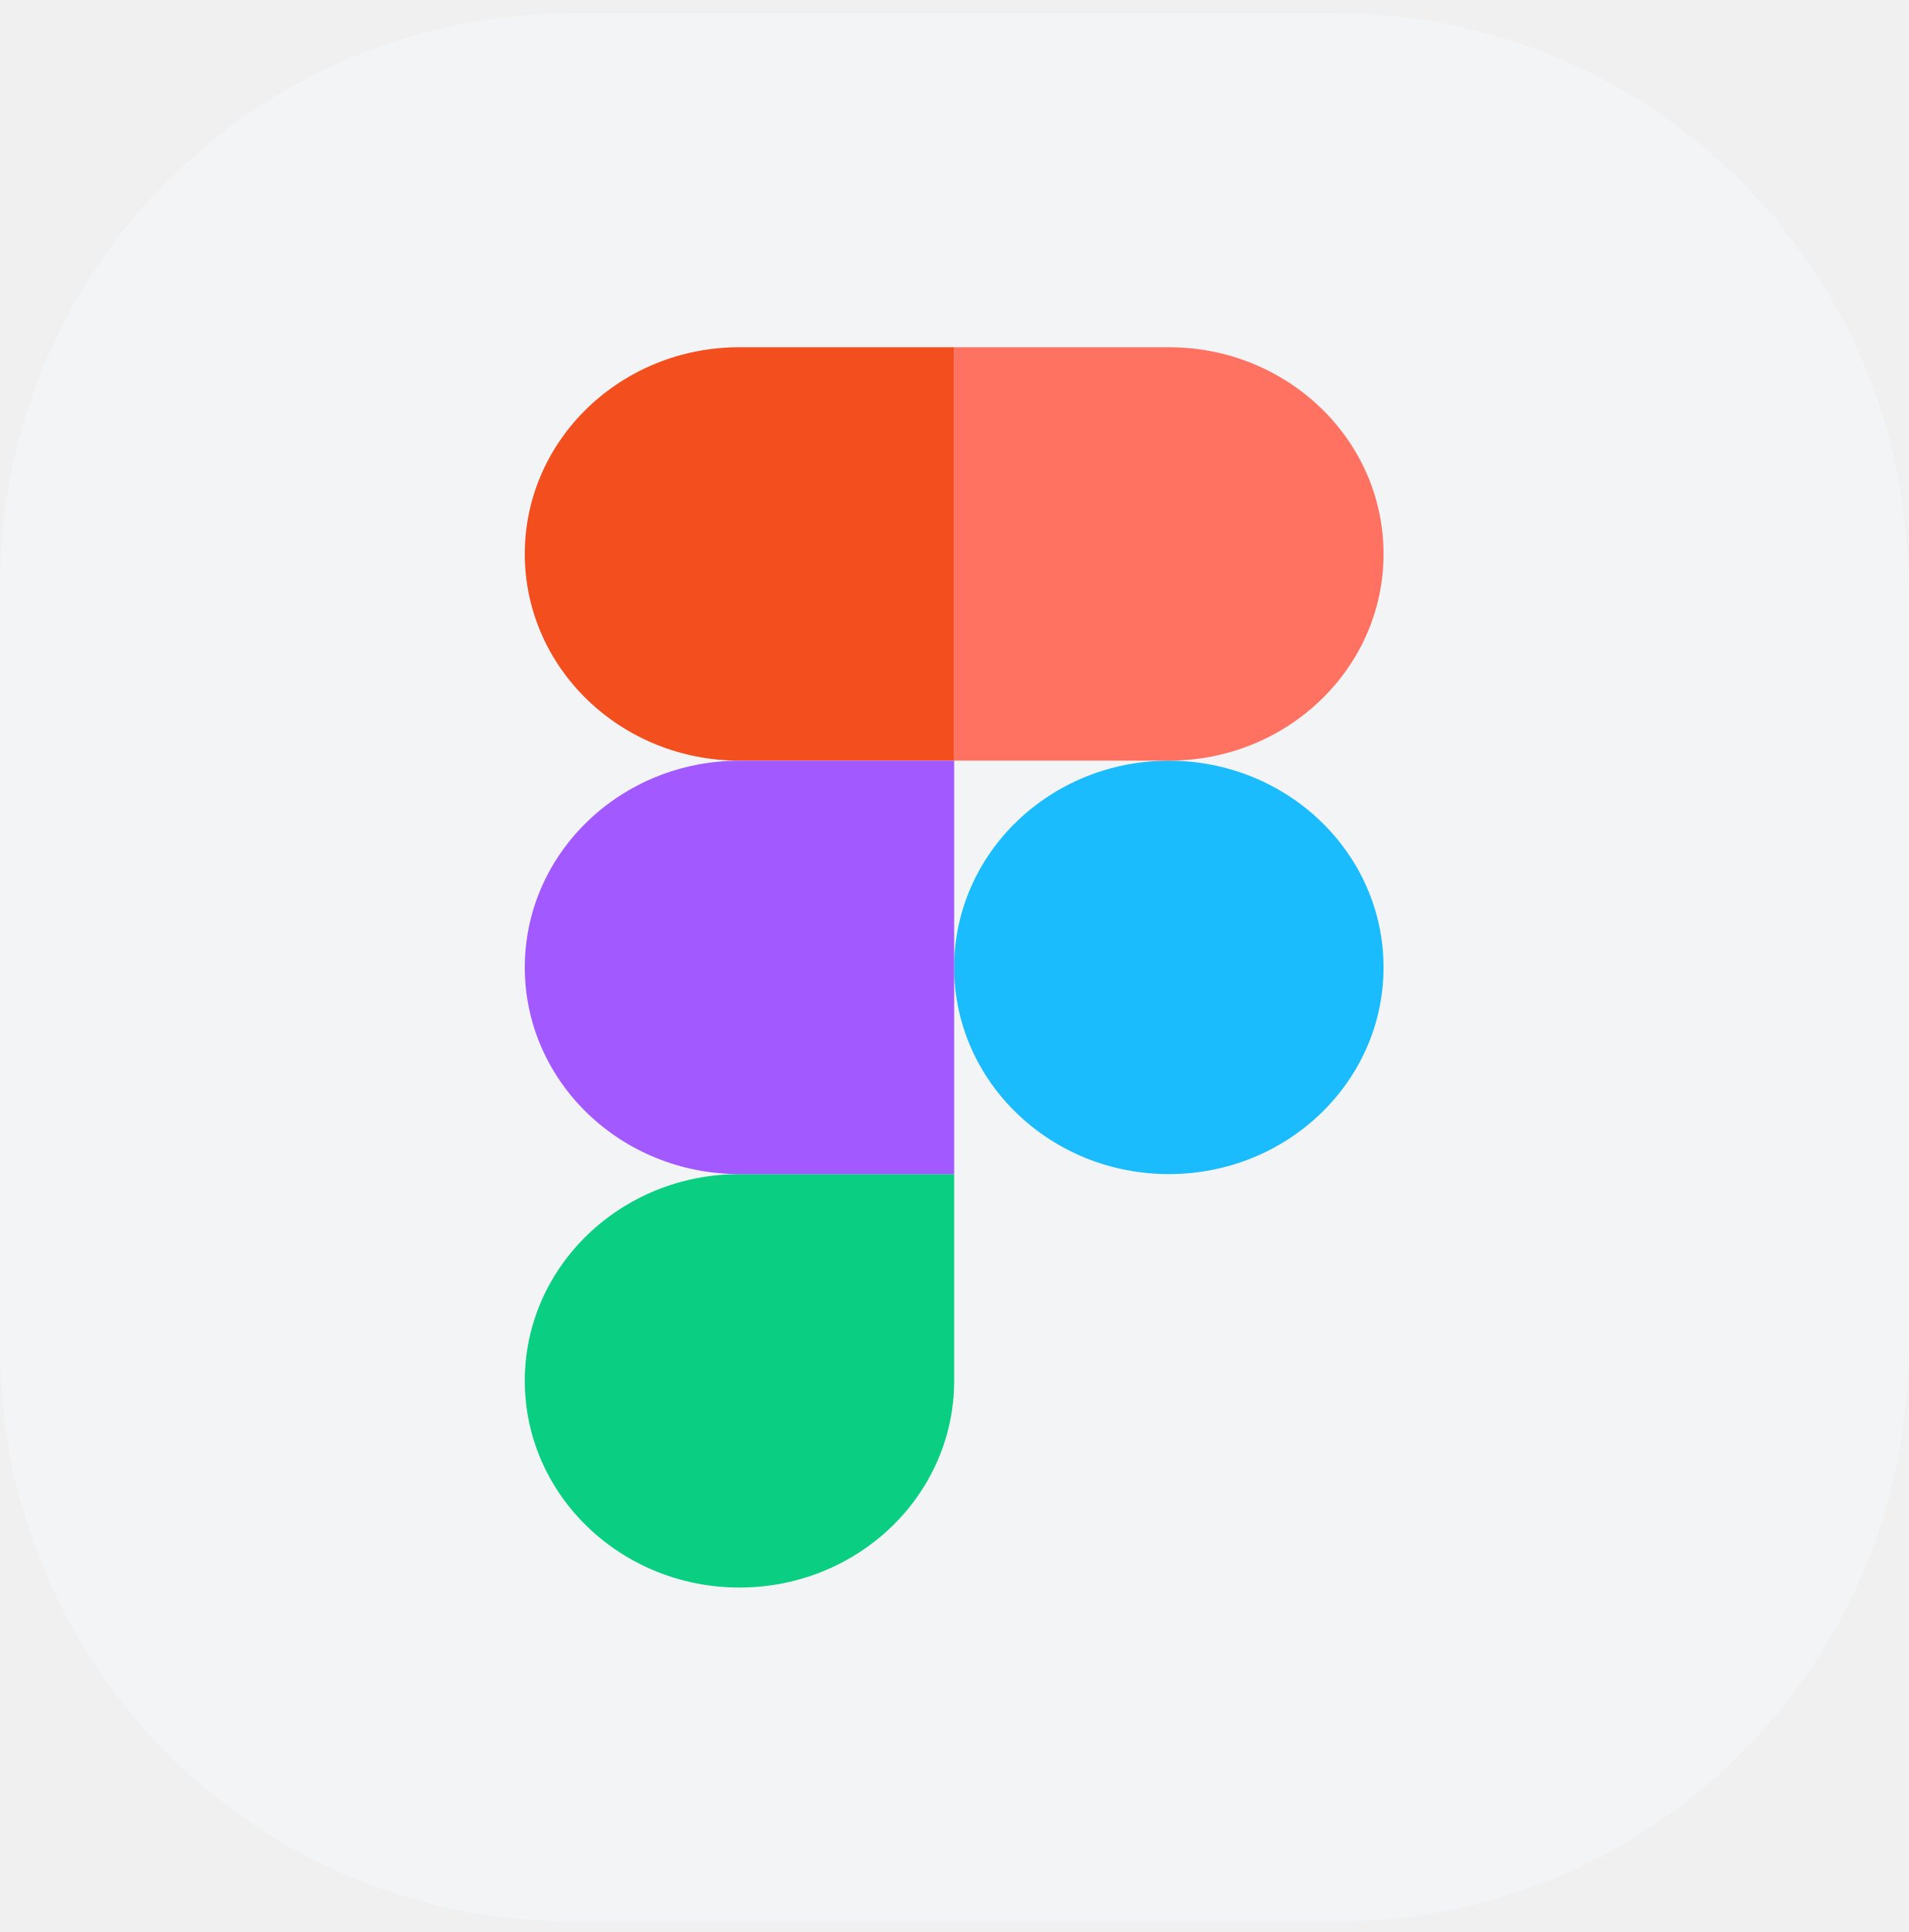
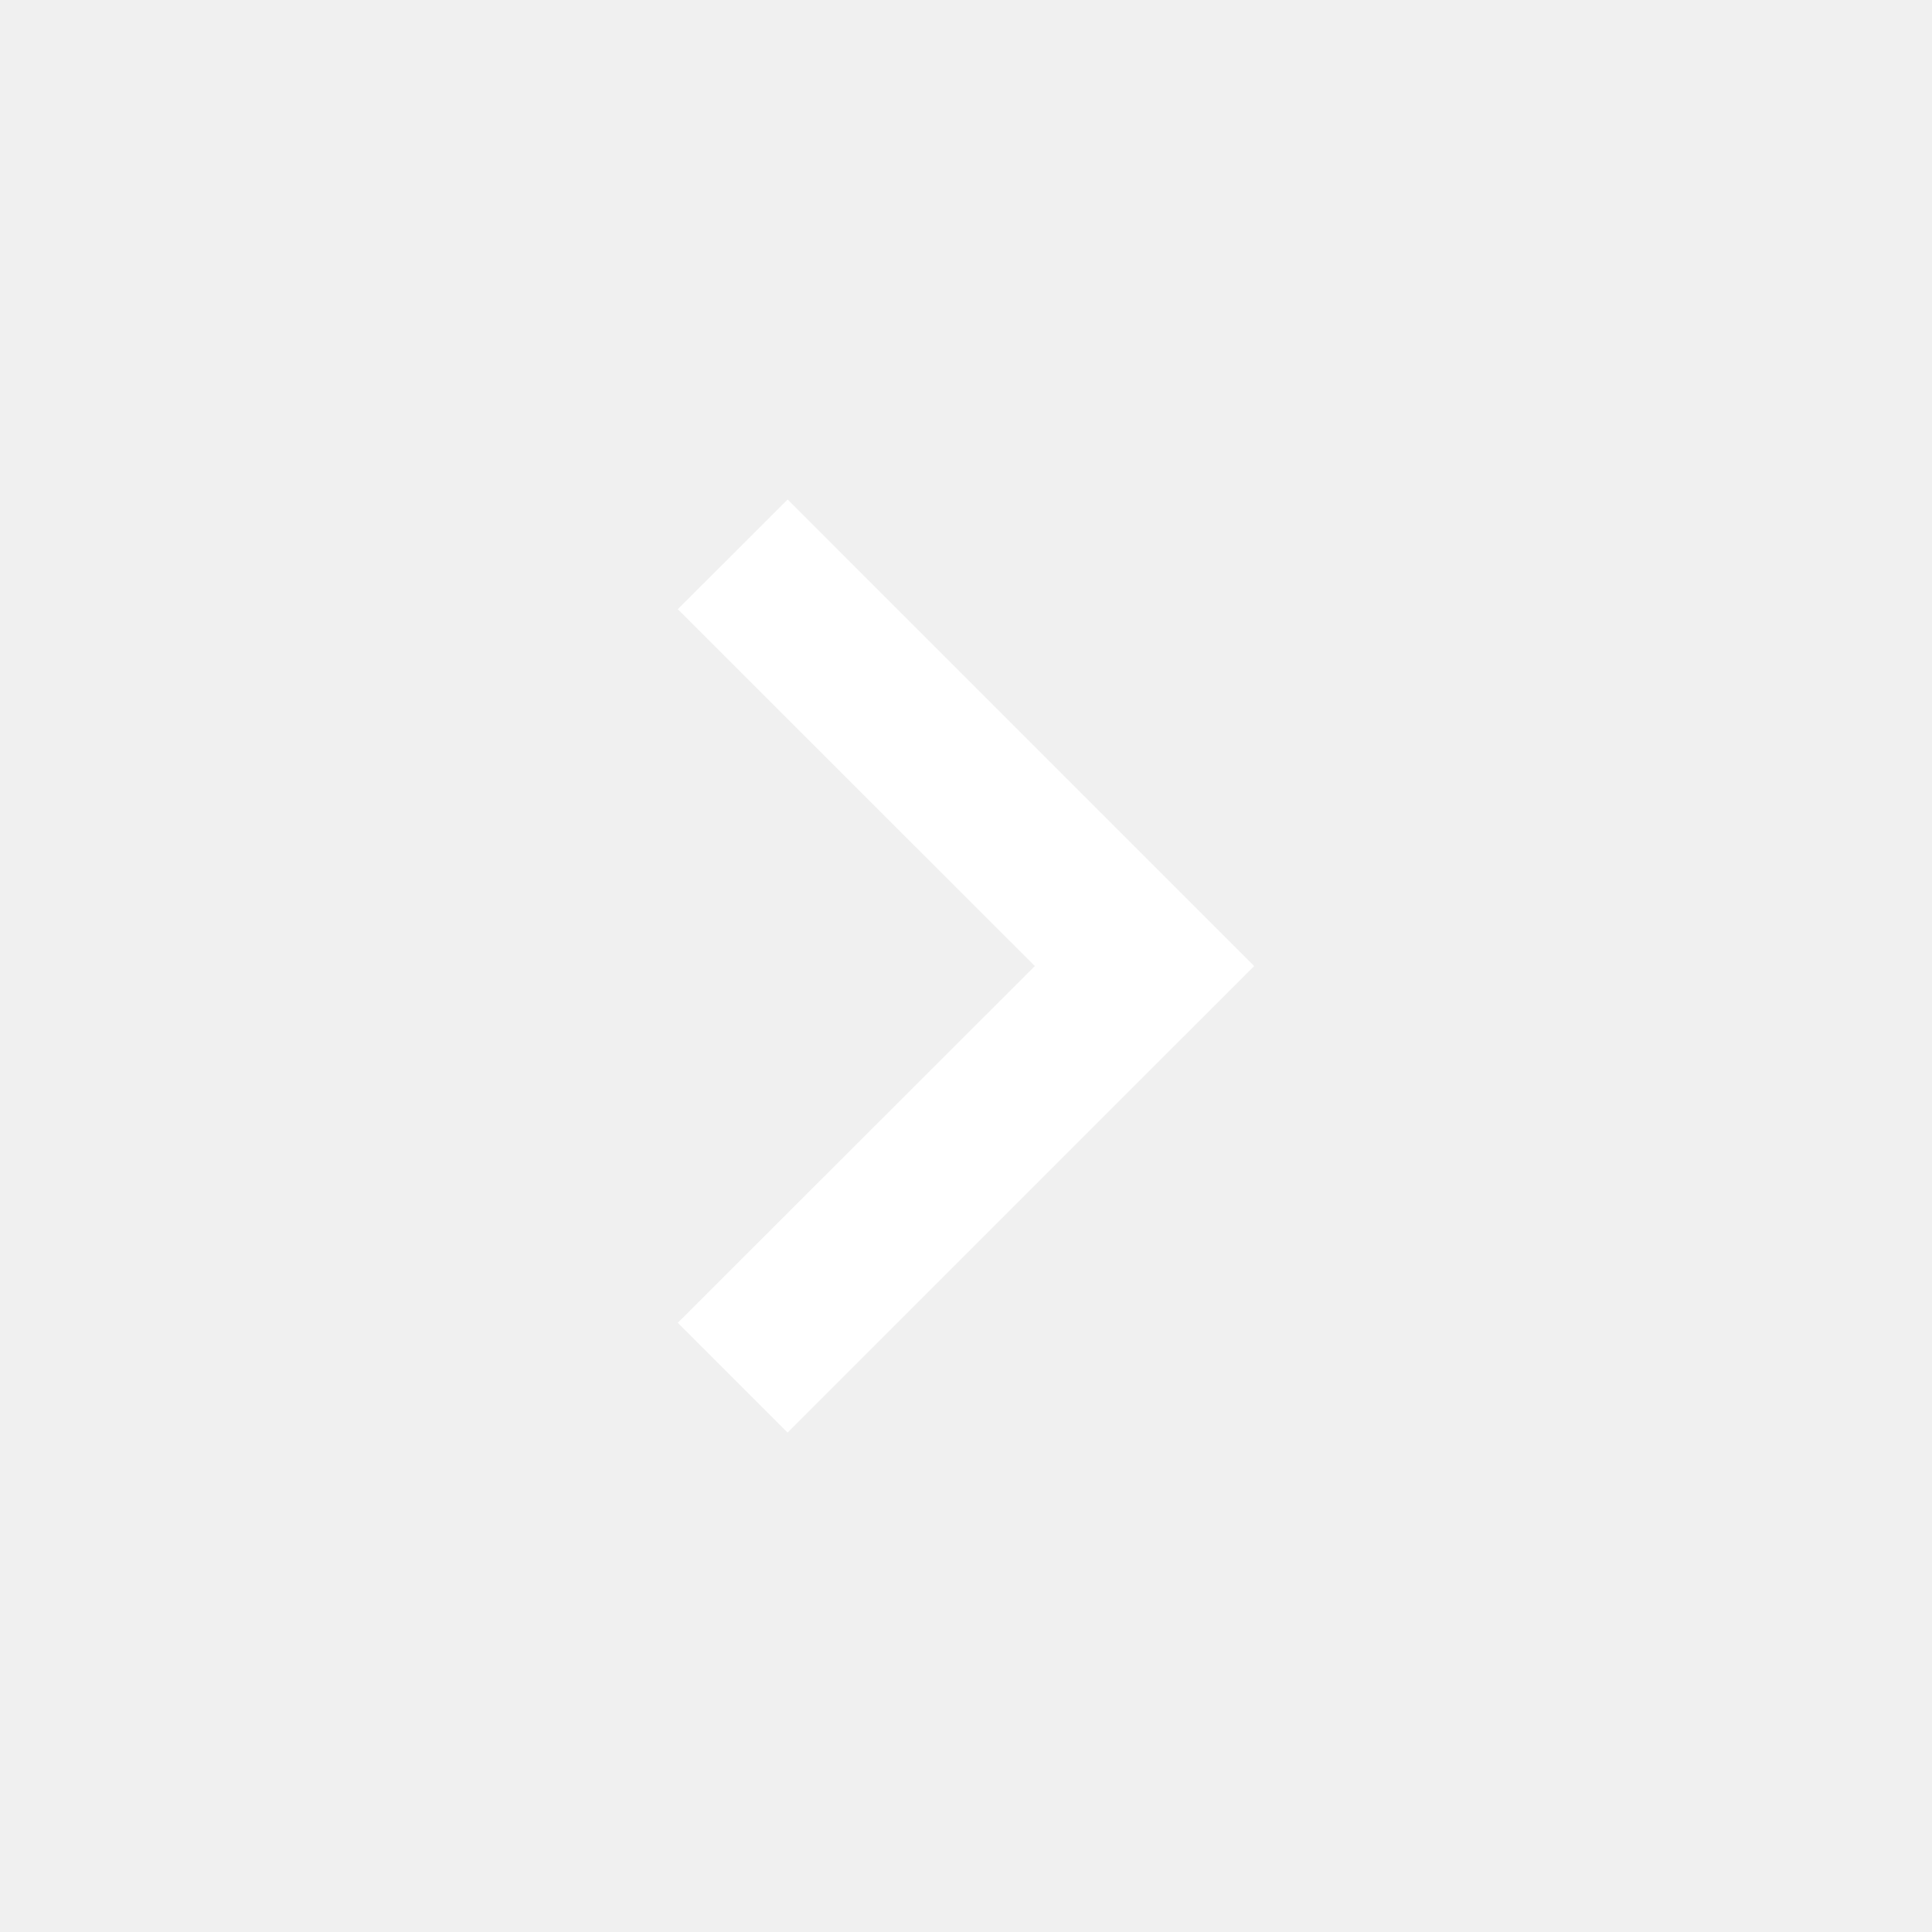
- <svg xmlns="http://www.w3.org/2000/svg" width="80" height="81" viewBox="0 0 80 81" fill="none">
-   <rect y="0.558" width="80" height="80" rx="24" fill="#F3F4F6" />
-   <path fill-rule="evenodd" clip-rule="evenodd" d="M40 40.558C40 35.772 44.029 31.892 49 31.892C53.971 31.892 58 35.772 58 40.558C58 45.345 53.971 49.225 49 49.225C44.029 49.225 40 45.345 40 40.558Z" fill="#1ABCFE" />
-   <path fill-rule="evenodd" clip-rule="evenodd" d="M22 57.891C22 53.105 26.029 49.225 31 49.225H40V57.891C40 62.678 35.971 66.558 31 66.558C26.029 66.558 22 62.678 22 57.891Z" fill="#0ACF83" />
-   <path fill-rule="evenodd" clip-rule="evenodd" d="M40 14.558V31.891H49C53.971 31.891 58 28.011 58 23.225C58 18.438 53.971 14.558 49 14.558H40Z" fill="#FF7262" />
-   <path fill-rule="evenodd" clip-rule="evenodd" d="M22 23.225C22 28.011 26.029 31.891 31 31.891H40V14.558H31C26.029 14.558 22 18.438 22 23.225Z" fill="#F24E1E" />
-   <path fill-rule="evenodd" clip-rule="evenodd" d="M22 40.558C22 45.345 26.029 49.225 31 49.225H40V31.892H31C26.029 31.892 22 35.772 22 40.558Z" fill="#A259FF" />
+ <svg xmlns="http://www.w3.org/2000/svg" width="28" height="28" viewBox="0 0 28 28" fill="none">
+   <path d="M18.176 14.001L11.415 7.239L9.823 8.829L14.998 14.001L9.823 19.171L11.414 20.762L18.176 14.001Z" fill="white" />
</svg>
